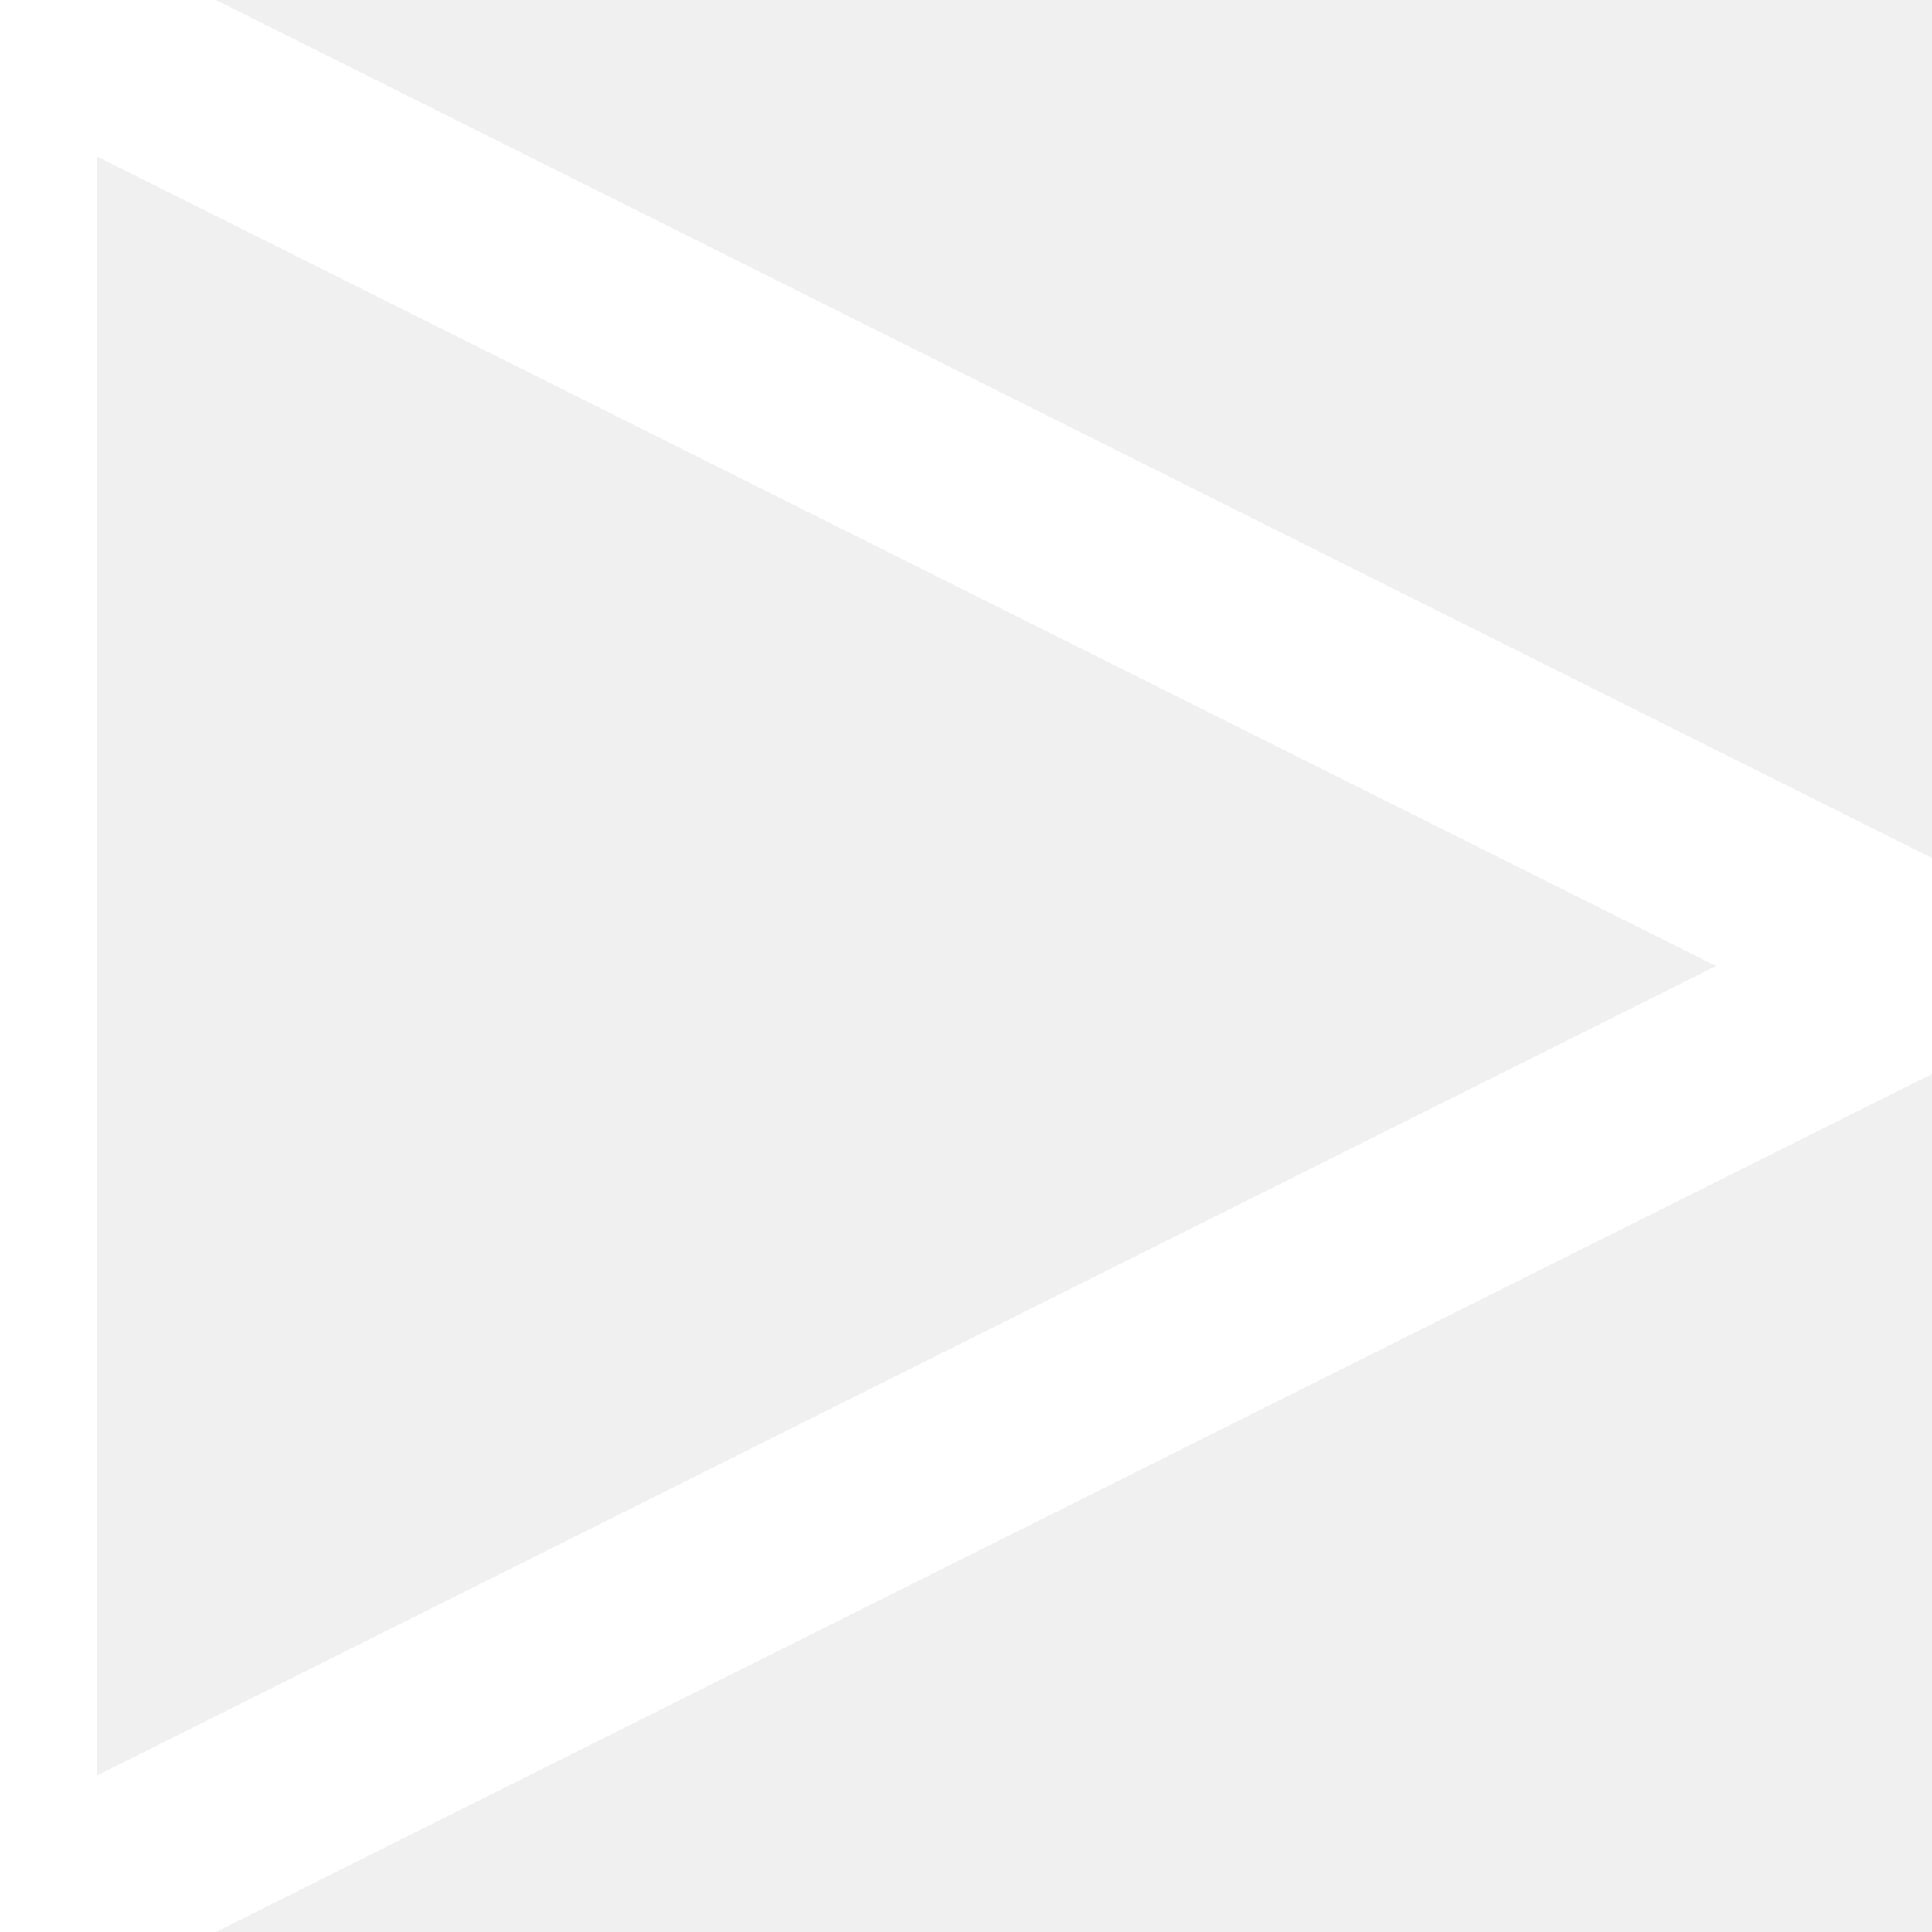
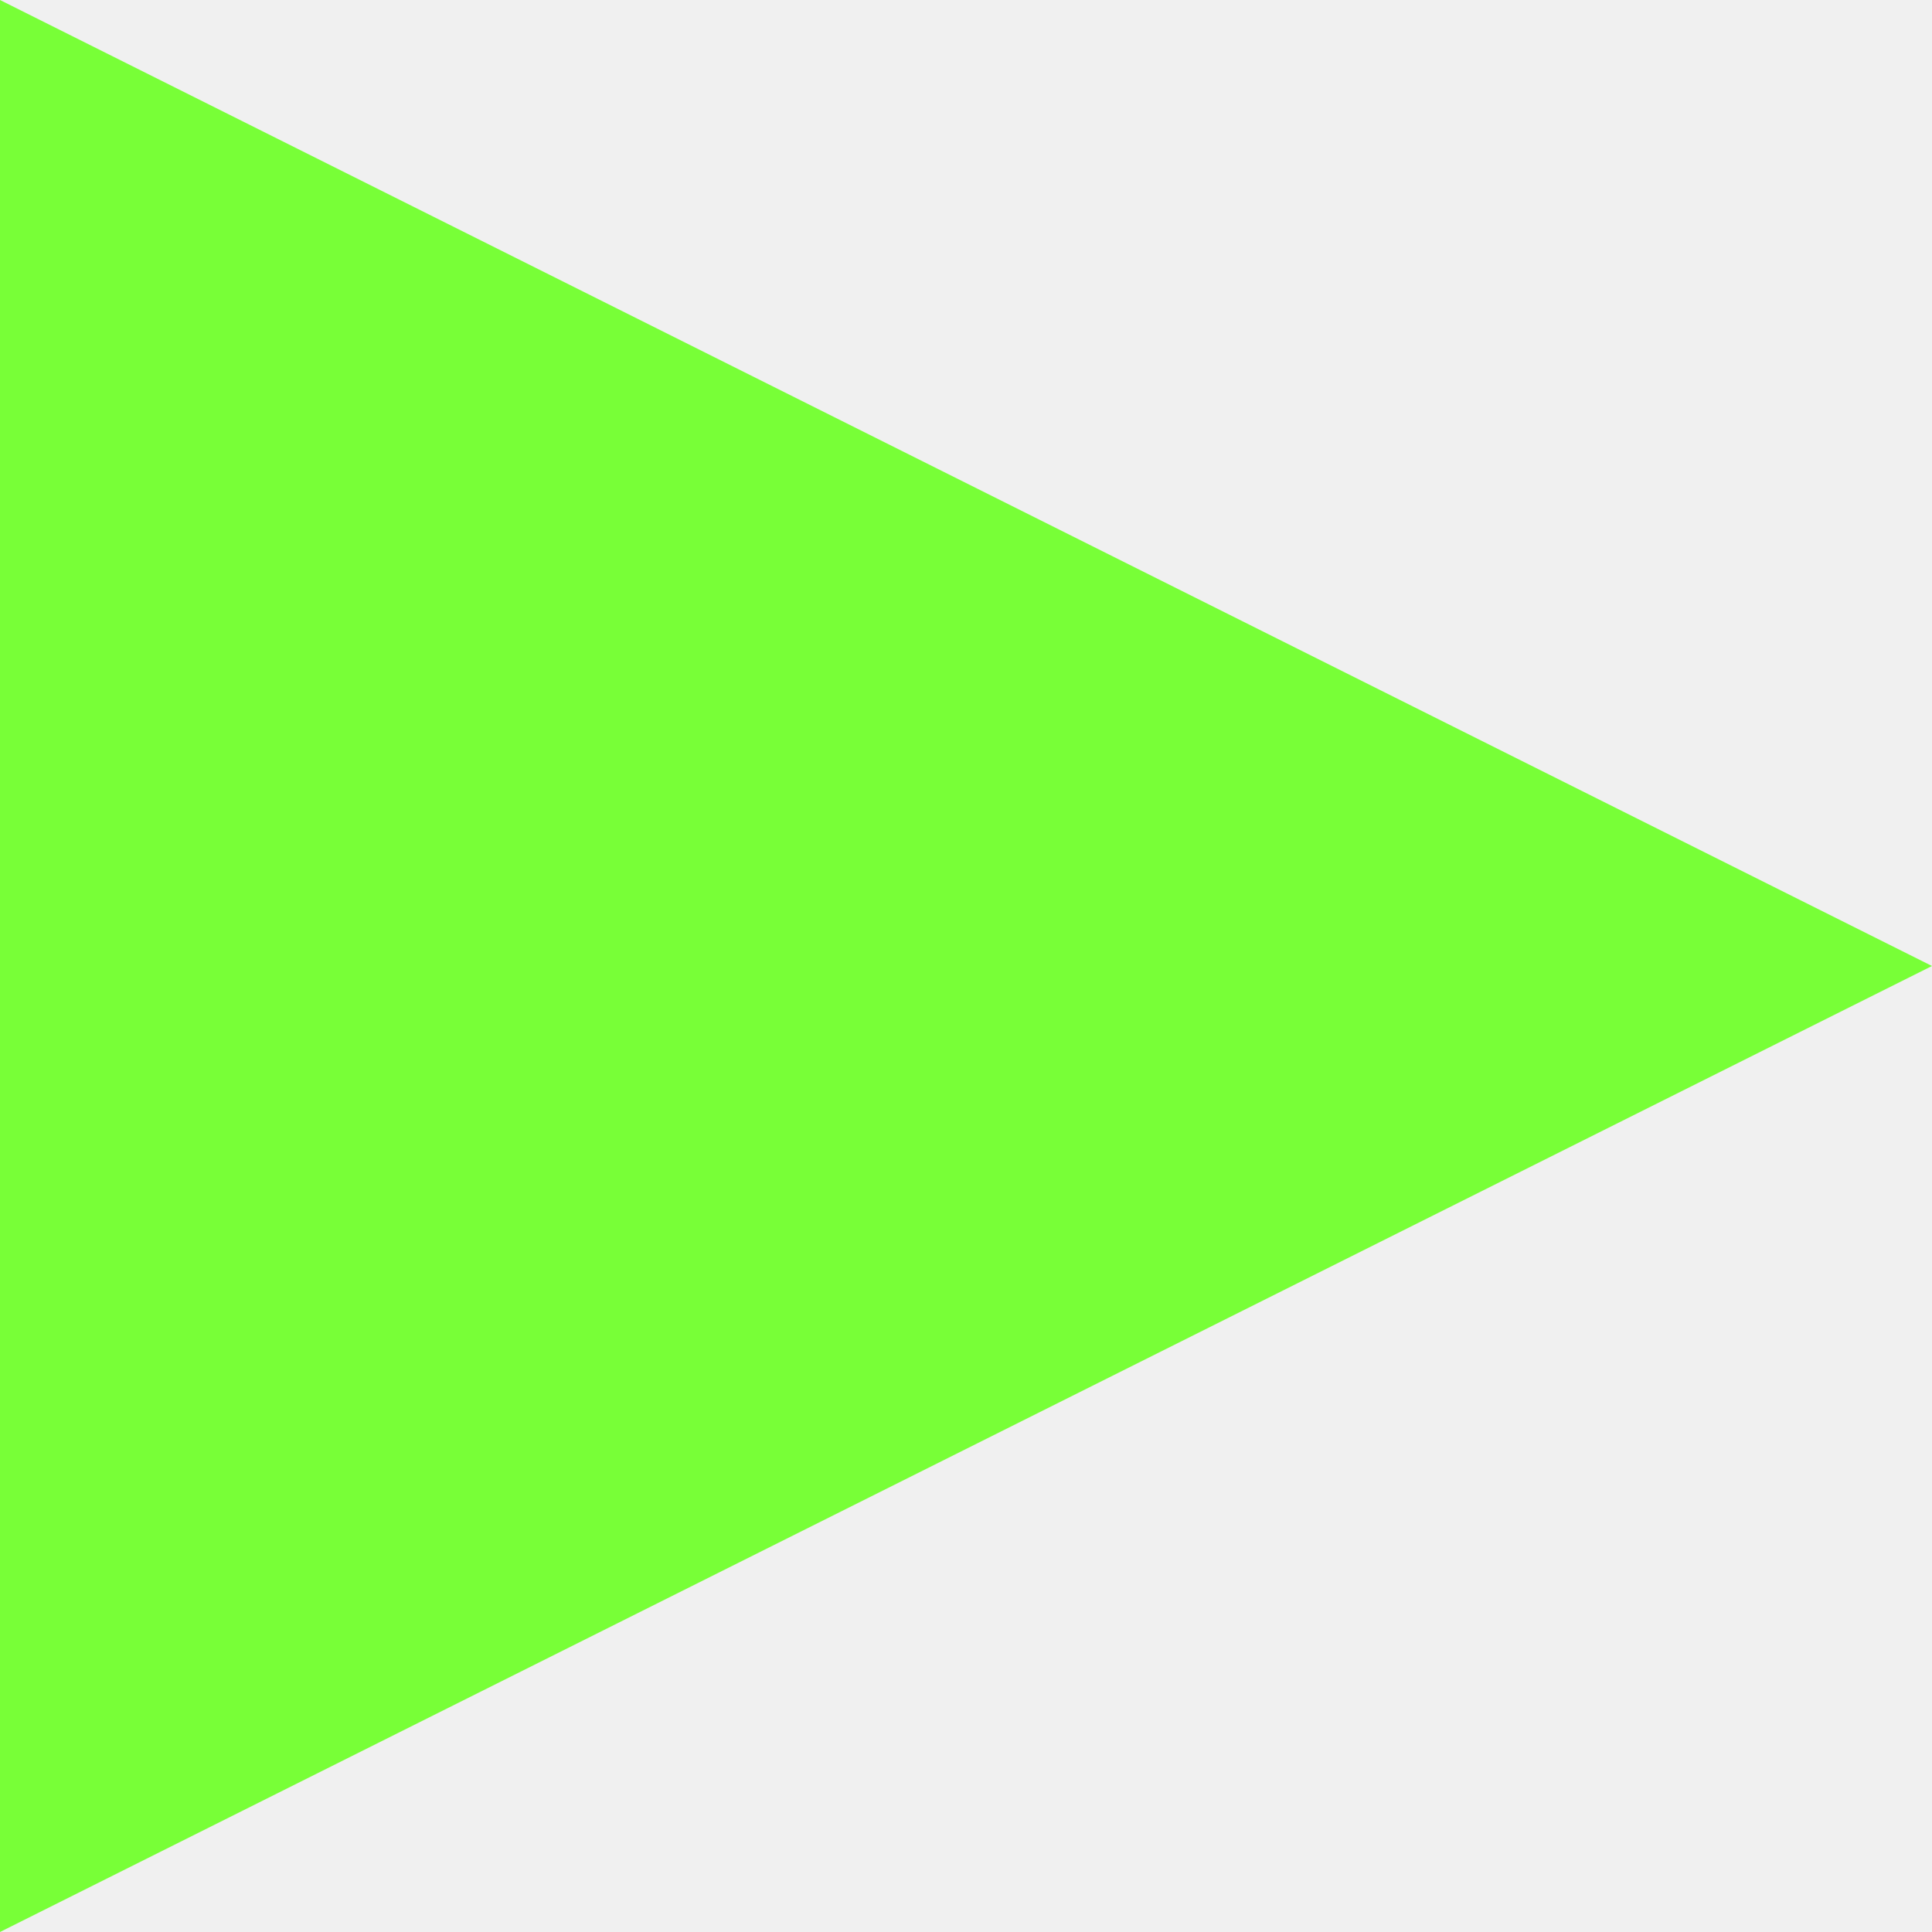
<svg xmlns="http://www.w3.org/2000/svg" width="10" height="10" id="svg2" version="1.1">
  <defs id="defs4" />
  <g id="layer1" transform="translate(0,-1042.362)">
-     <path style="fill:none;stroke:#ffffff;stroke-width:1;stroke-linecap:butt;stroke-linejoin:miter;stroke-opacity:1;stroke-miterlimit:4;stroke-dasharray:none" d="M 10,5 0,10 0,0 z" id="path2987" transform="translate(0,1042.362)" />
+     <path style="fill:#78ff37;stroke:none;stroke-width:1;stroke-linecap:butt;stroke-linejoin:miter;stroke-opacity:1;stroke-miterlimit:4;stroke-dasharray:none;fill-opacity:1" d="M 10,5 0,10 0,0 z" id="path2987" transform="translate(0,1042.362)" />
  </g>
</svg>
